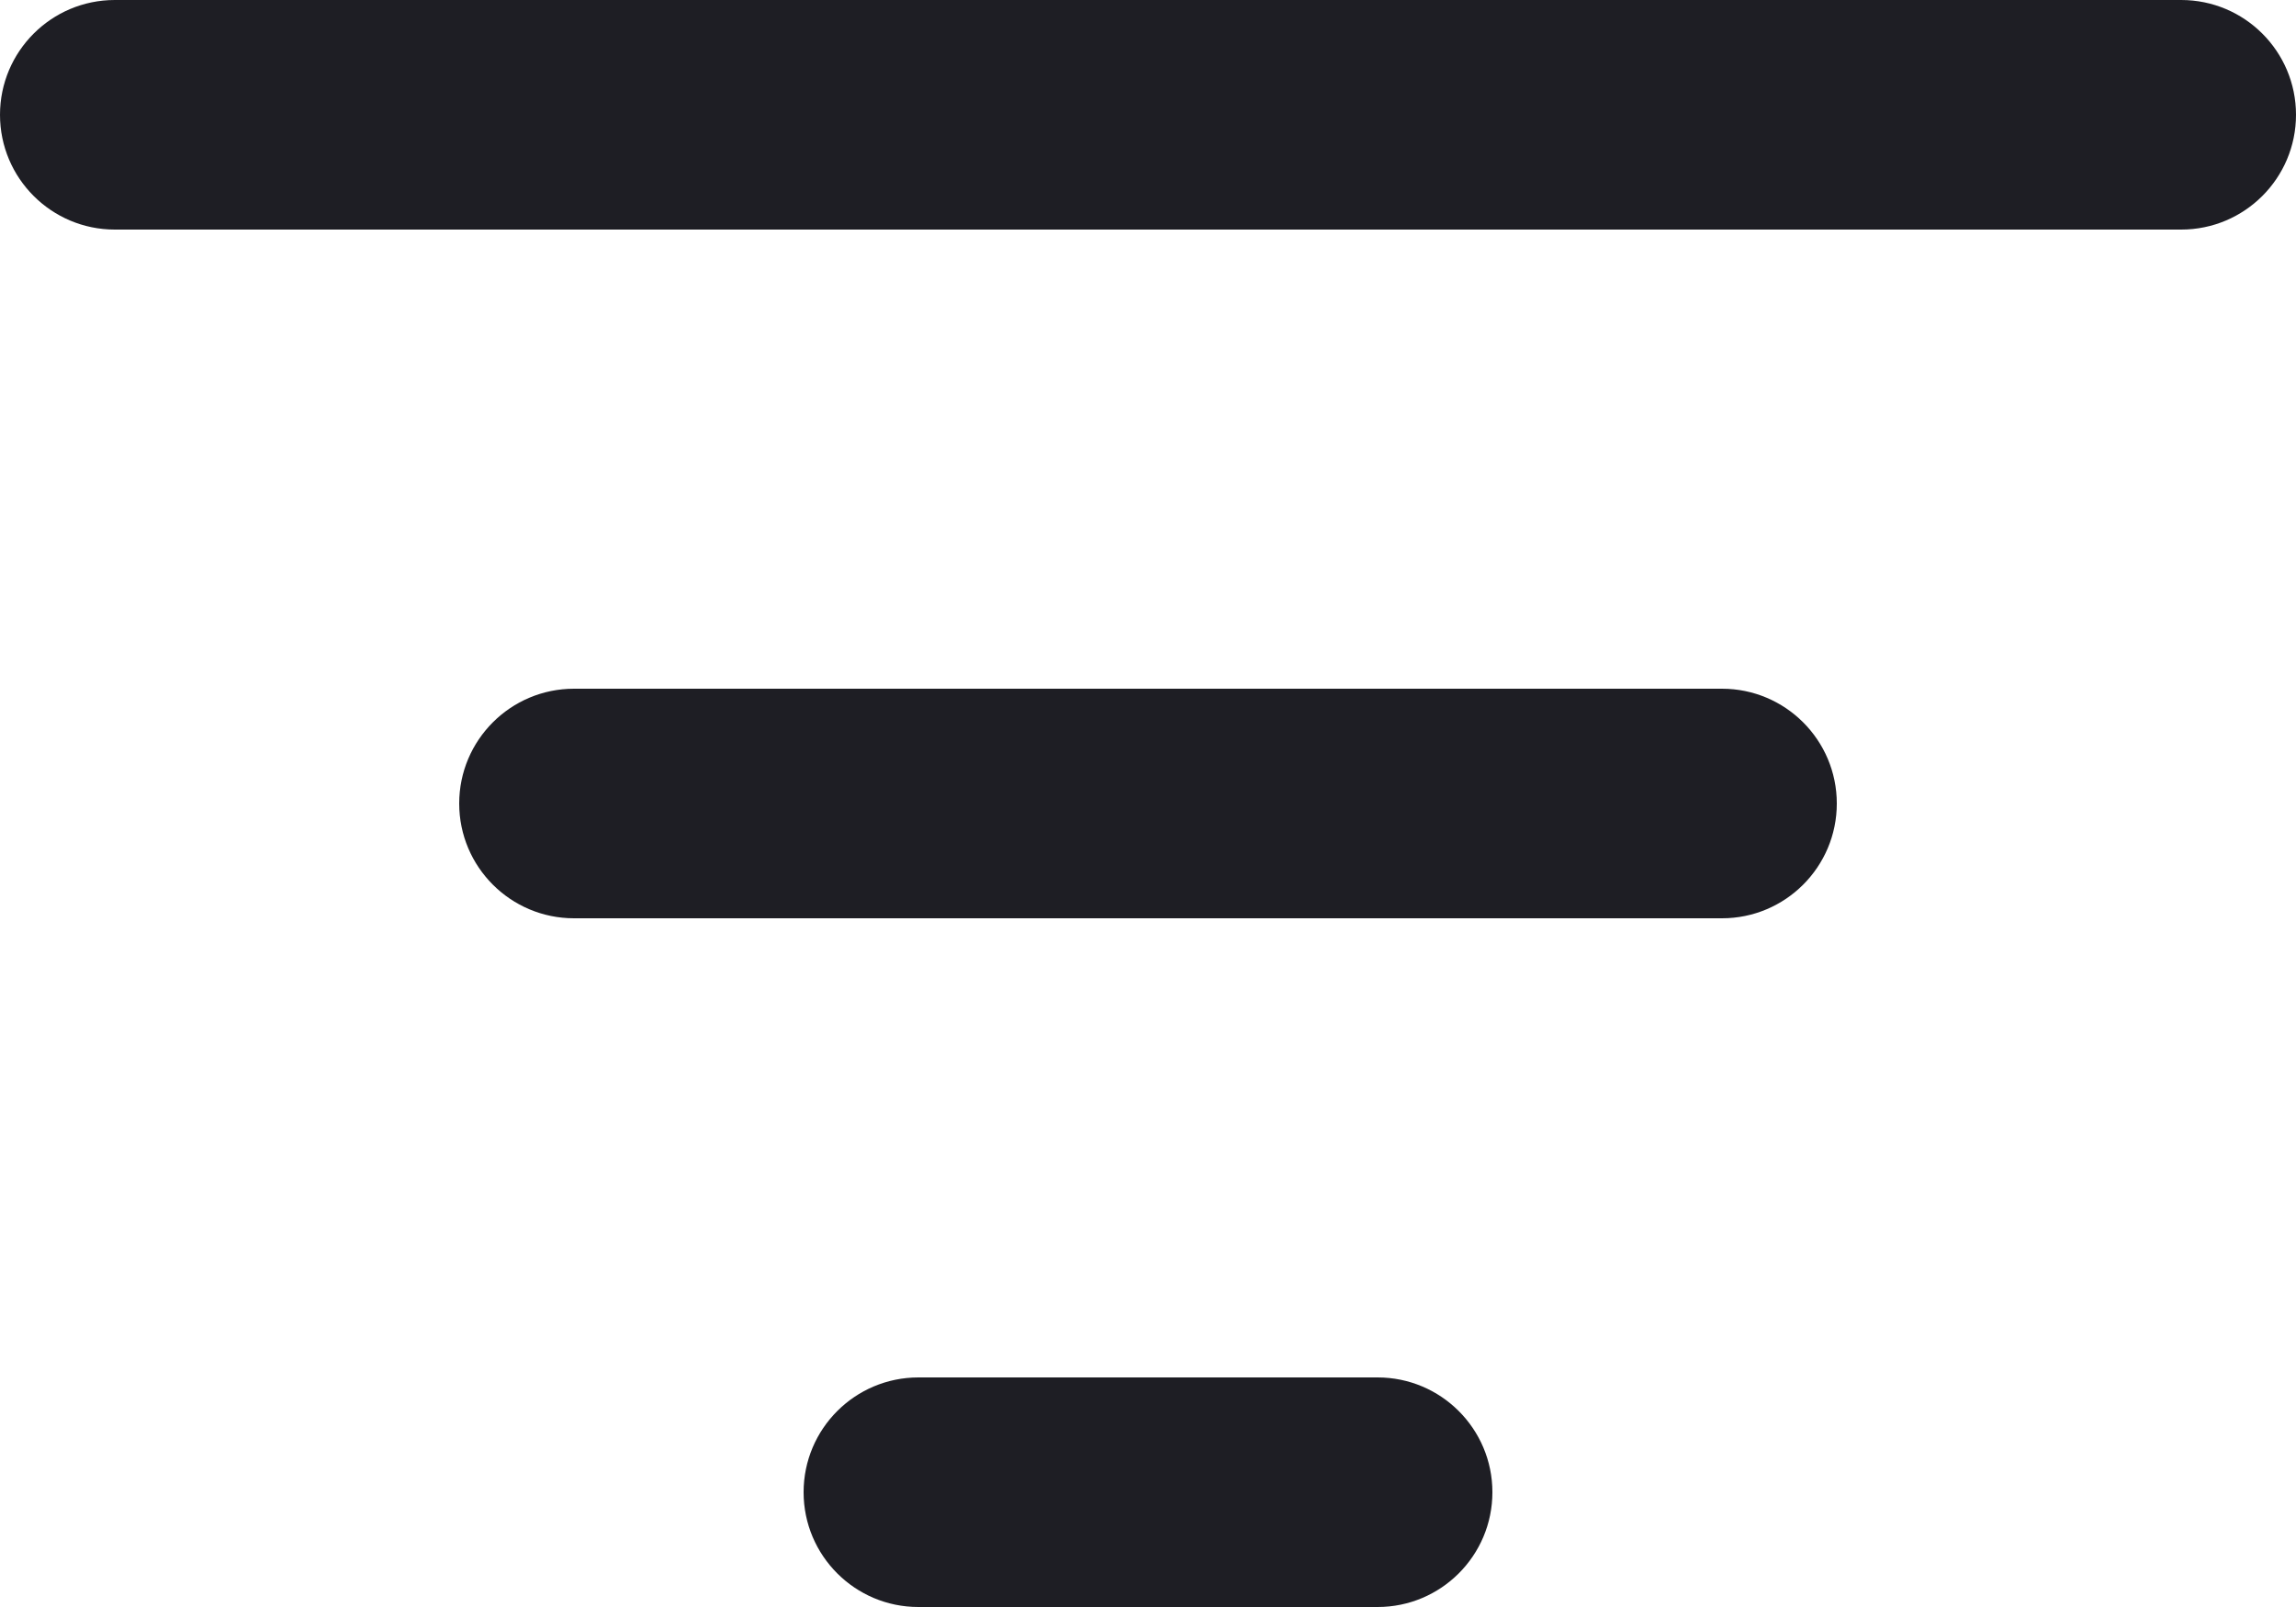
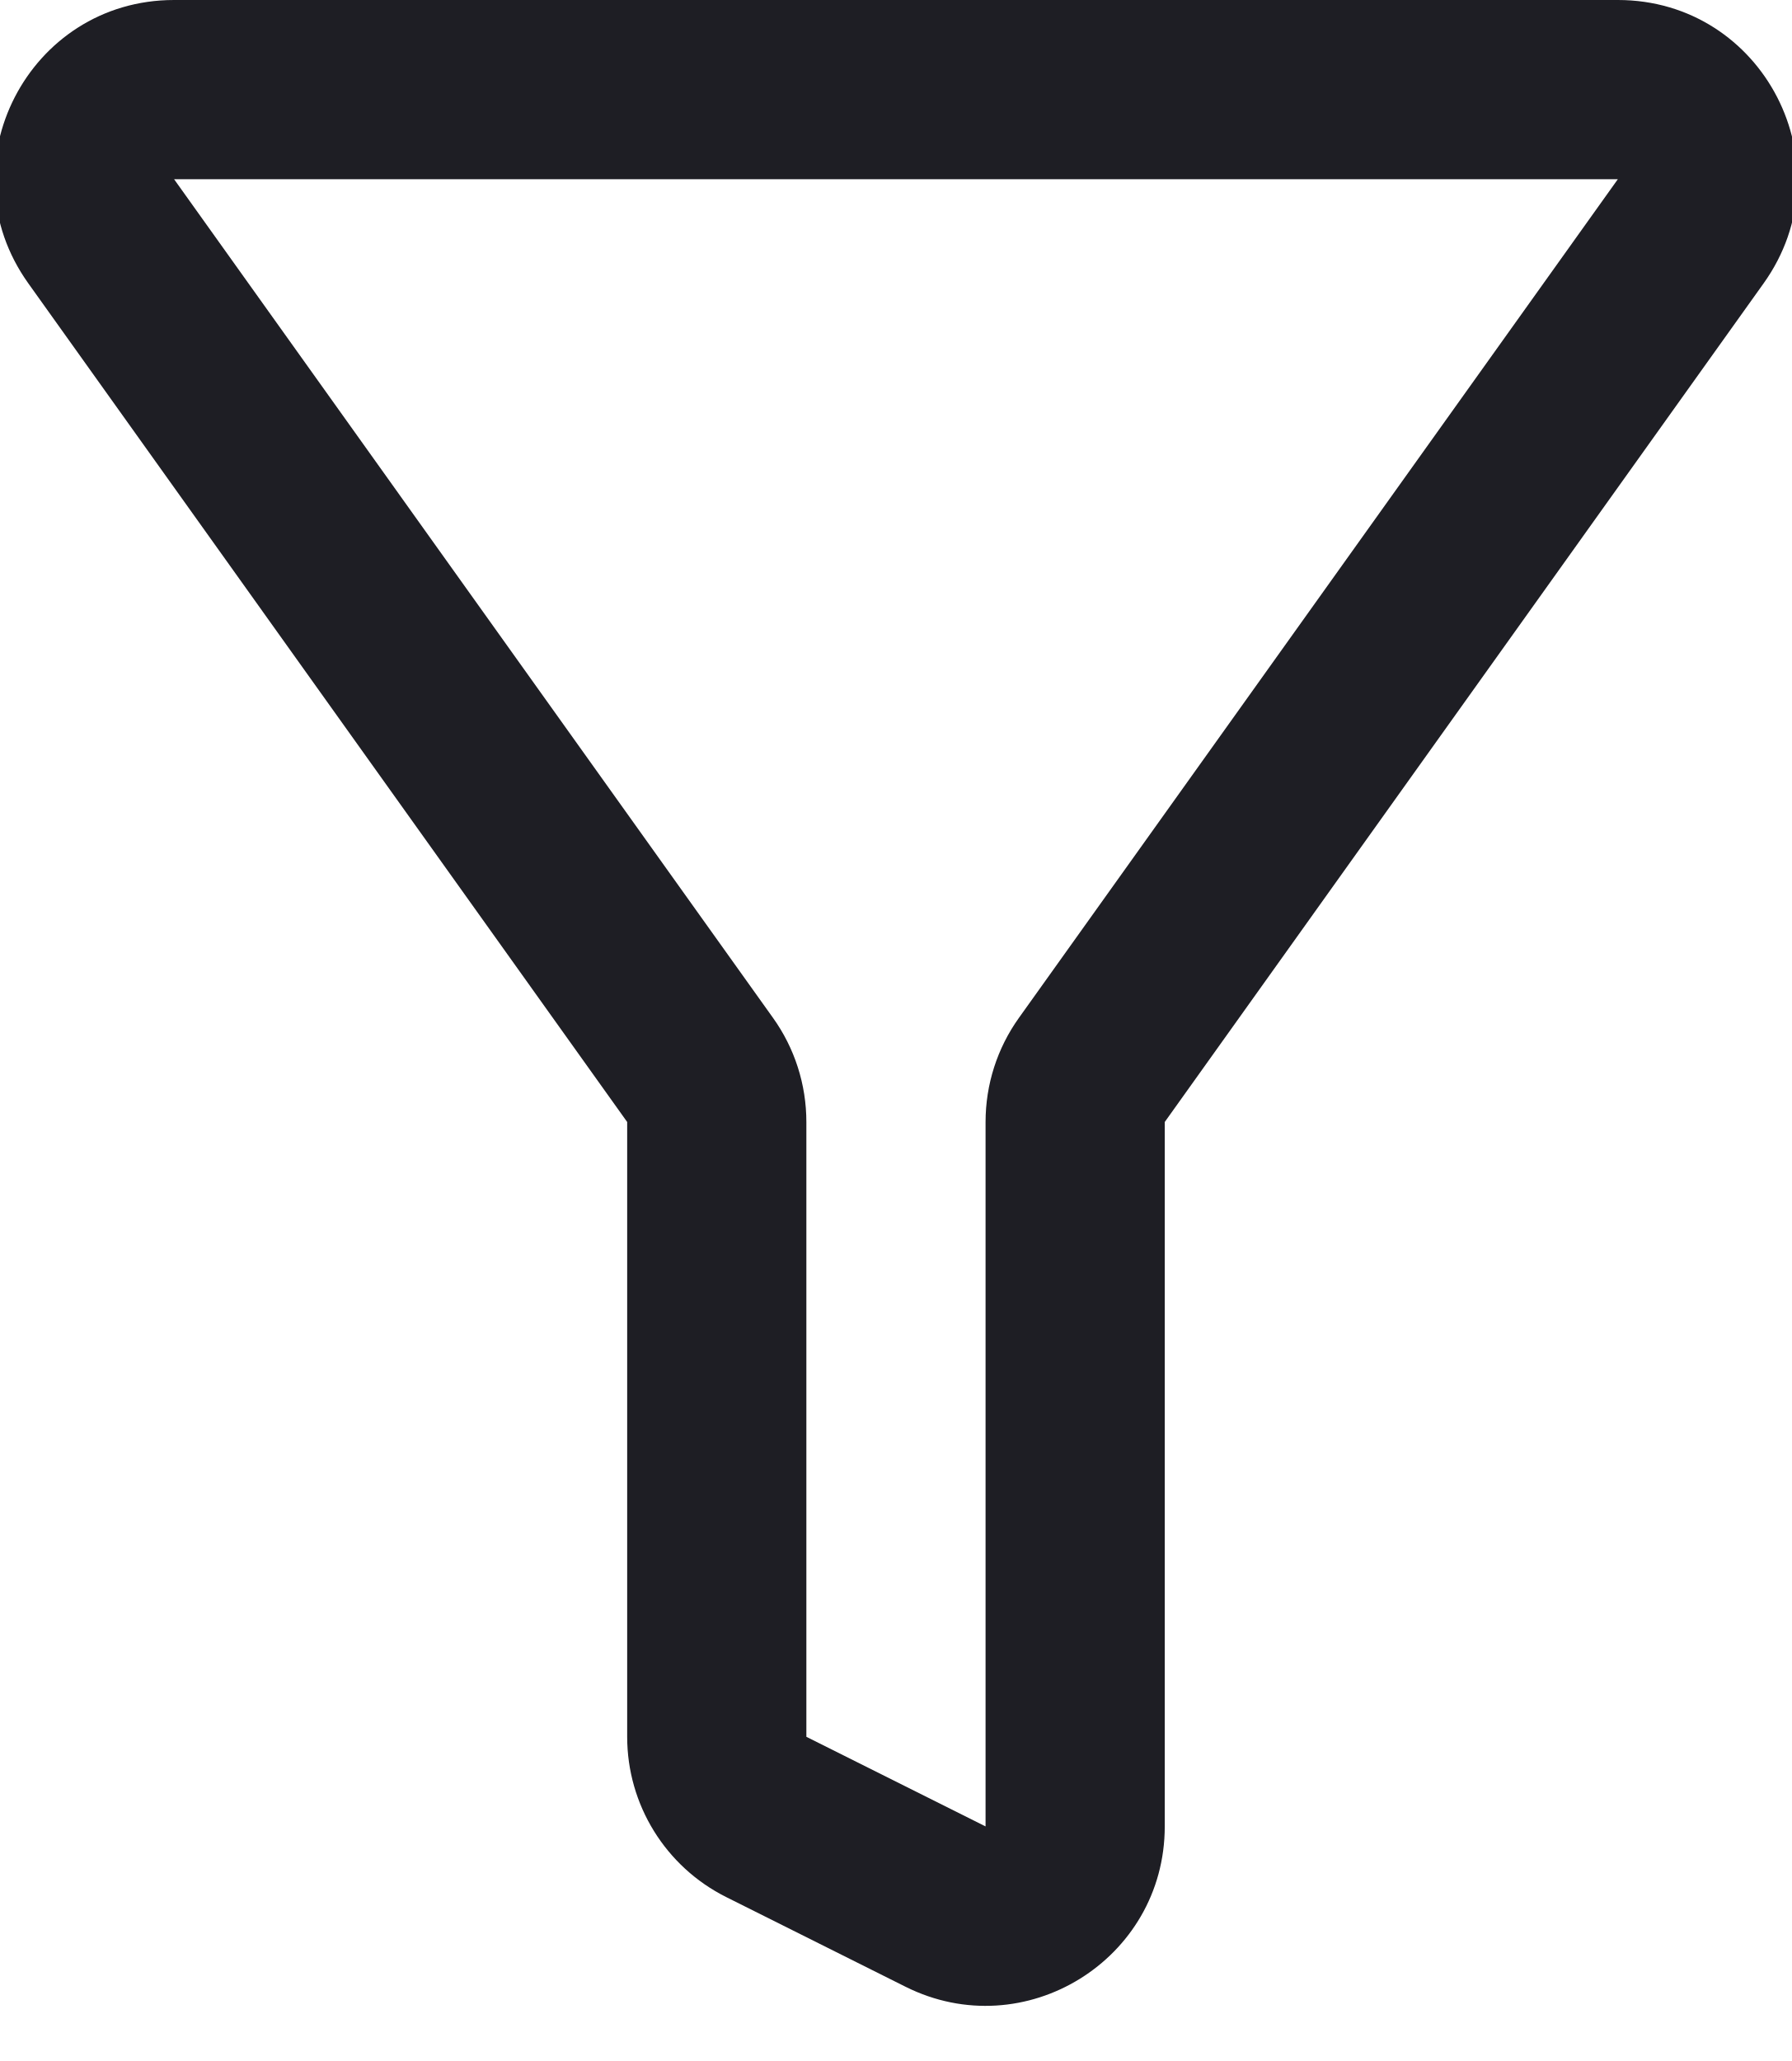
- <svg xmlns="http://www.w3.org/2000/svg" id="meteor-icon-kit__regular-filter" viewBox="0 0 20 14" fill="none">
-   <path d="M12 12C12.552 12 13 12.448 13 13C13 13.552 12.552 14 12 14H8C7.448 14 7 13.552 7 13C7 12.448 7.448 12 8 12H12z" fill="#1E1E24" />
-   <path d="M15 6C15.552 6 16 6.448 16 7C16 7.552 15.552 8 15 8H5C4.448 8 4 7.552 4 7C4 6.448 4.448 6 5 6H15z" fill="#1E1E24" />
-   <path d="M19 0C19.552 0 20 0.448 20 1C20 1.552 19.552 2 19 2H1C0.448 2 0 1.552 0 1C0 0.448 0.448 0 1 0H19z" fill="#1E1E24" />
+ <svg xmlns="http://www.w3.org/2000/svg" id="meteor-icon-kit__regular-filter" viewBox="0 0 20 23" fill="none">
+   <path fill-rule="evenodd" clip-rule="evenodd" d="M0.316 3.162C-0.63 1.839 0.316 0 1.943 0H18.057C19.684 0 20.63 1.839 19.684 3.162L13 12.521V20.382C13 21.869 11.435 22.836 10.106 22.171L8.106 21.171C7.428 20.832 7 20.14 7 19.382V12.521L0.316 3.162zM18.057 2H1.943L8.627 11.358C8.87 11.697 9 12.104 9 12.521V19.382L11 20.382V12.521C11 12.104 11.13 11.697 11.373 11.358L18.057 2z" fill="#1E1E24" />
</svg>
